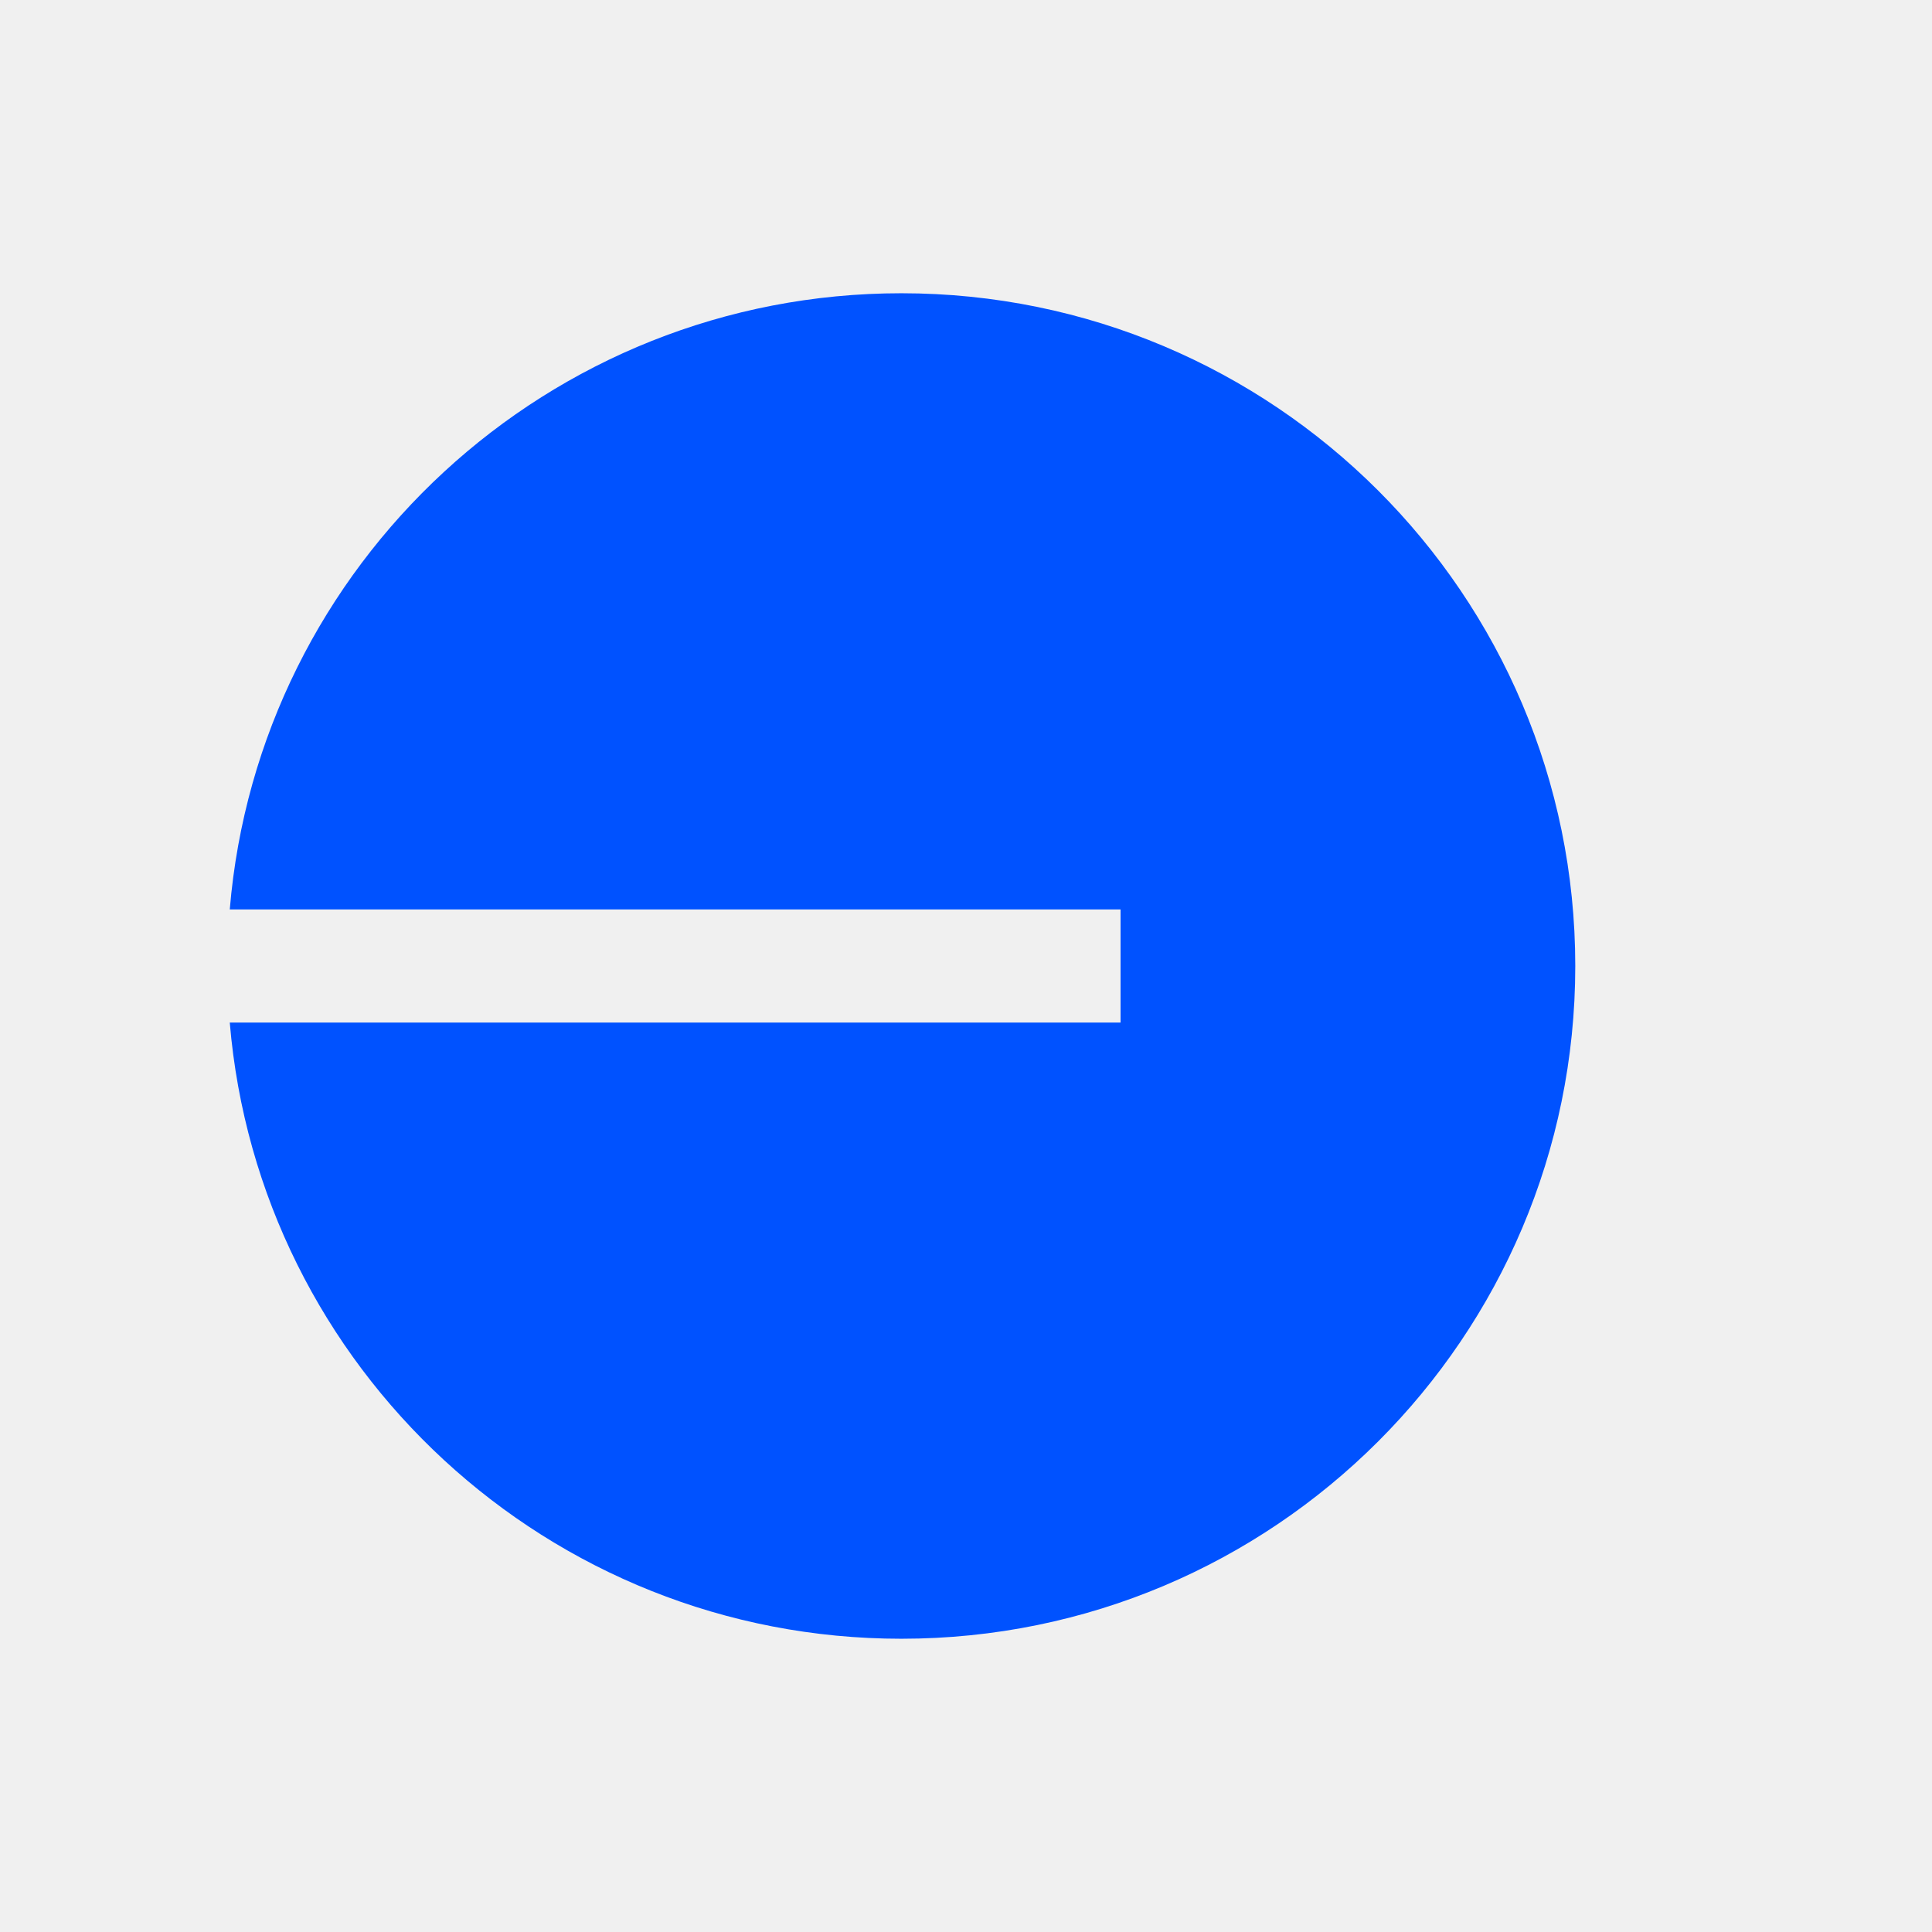
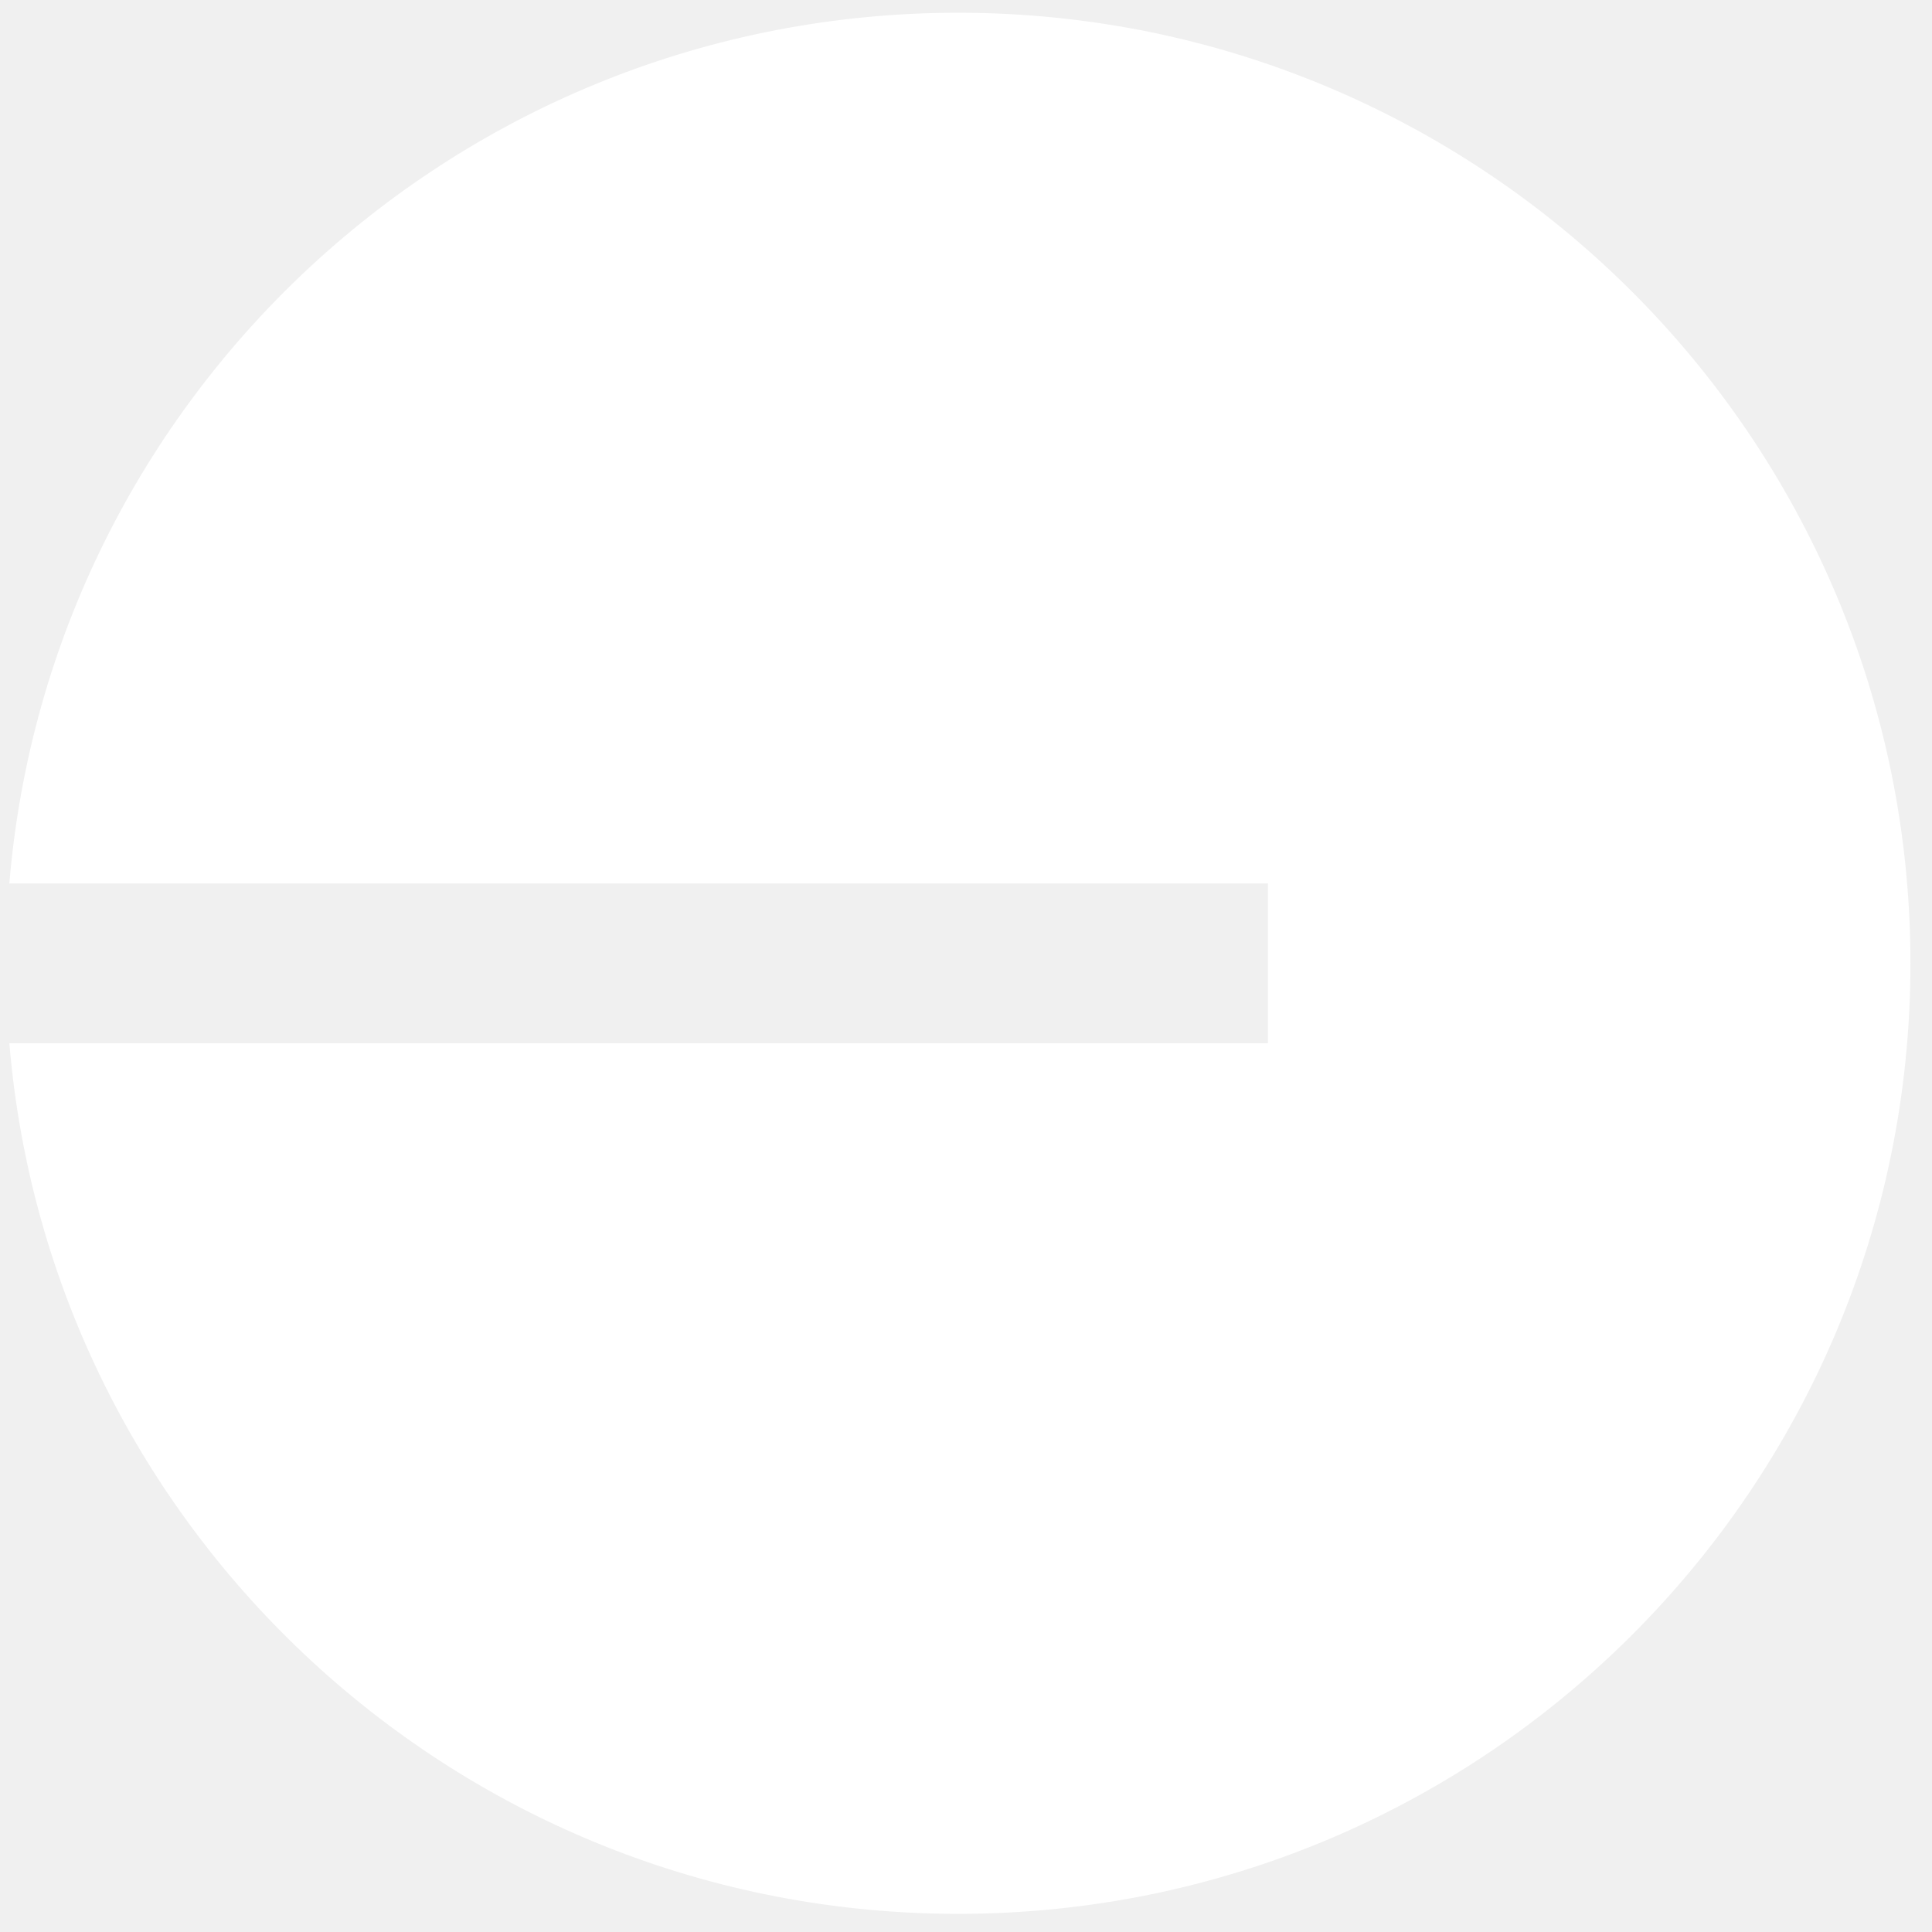
- <svg xmlns="http://www.w3.org/2000/svg" width="14" height="14" viewBox="0 0 14 14" fill="none">
-   <path d="M6.532 11.875C9.229 11.875 11.415 9.692 11.415 7C11.415 4.308 9.229 2.125 6.532 2.125C3.973 2.125 1.873 4.09 1.665 6.59H8.12V7.41H1.665C1.874 9.91 3.973 11.875 6.532 11.875Z" fill="#0052FF" />
+ <svg xmlns="http://www.w3.org/2000/svg" width="88" height="88" viewBox="0 0 88 88" fill="none">
+   <path d="M43.645 87.173C67.602 87.173 87.018 67.786 87.018 43.877C87.018 19.968 67.602 0.581 43.645 0.581C20.919 0.581 2.273 18.029 0.426 40.24H57.755V47.518H0.426C2.278 69.725 20.919 87.173 43.645 87.173Z" fill="white" />
</svg>
